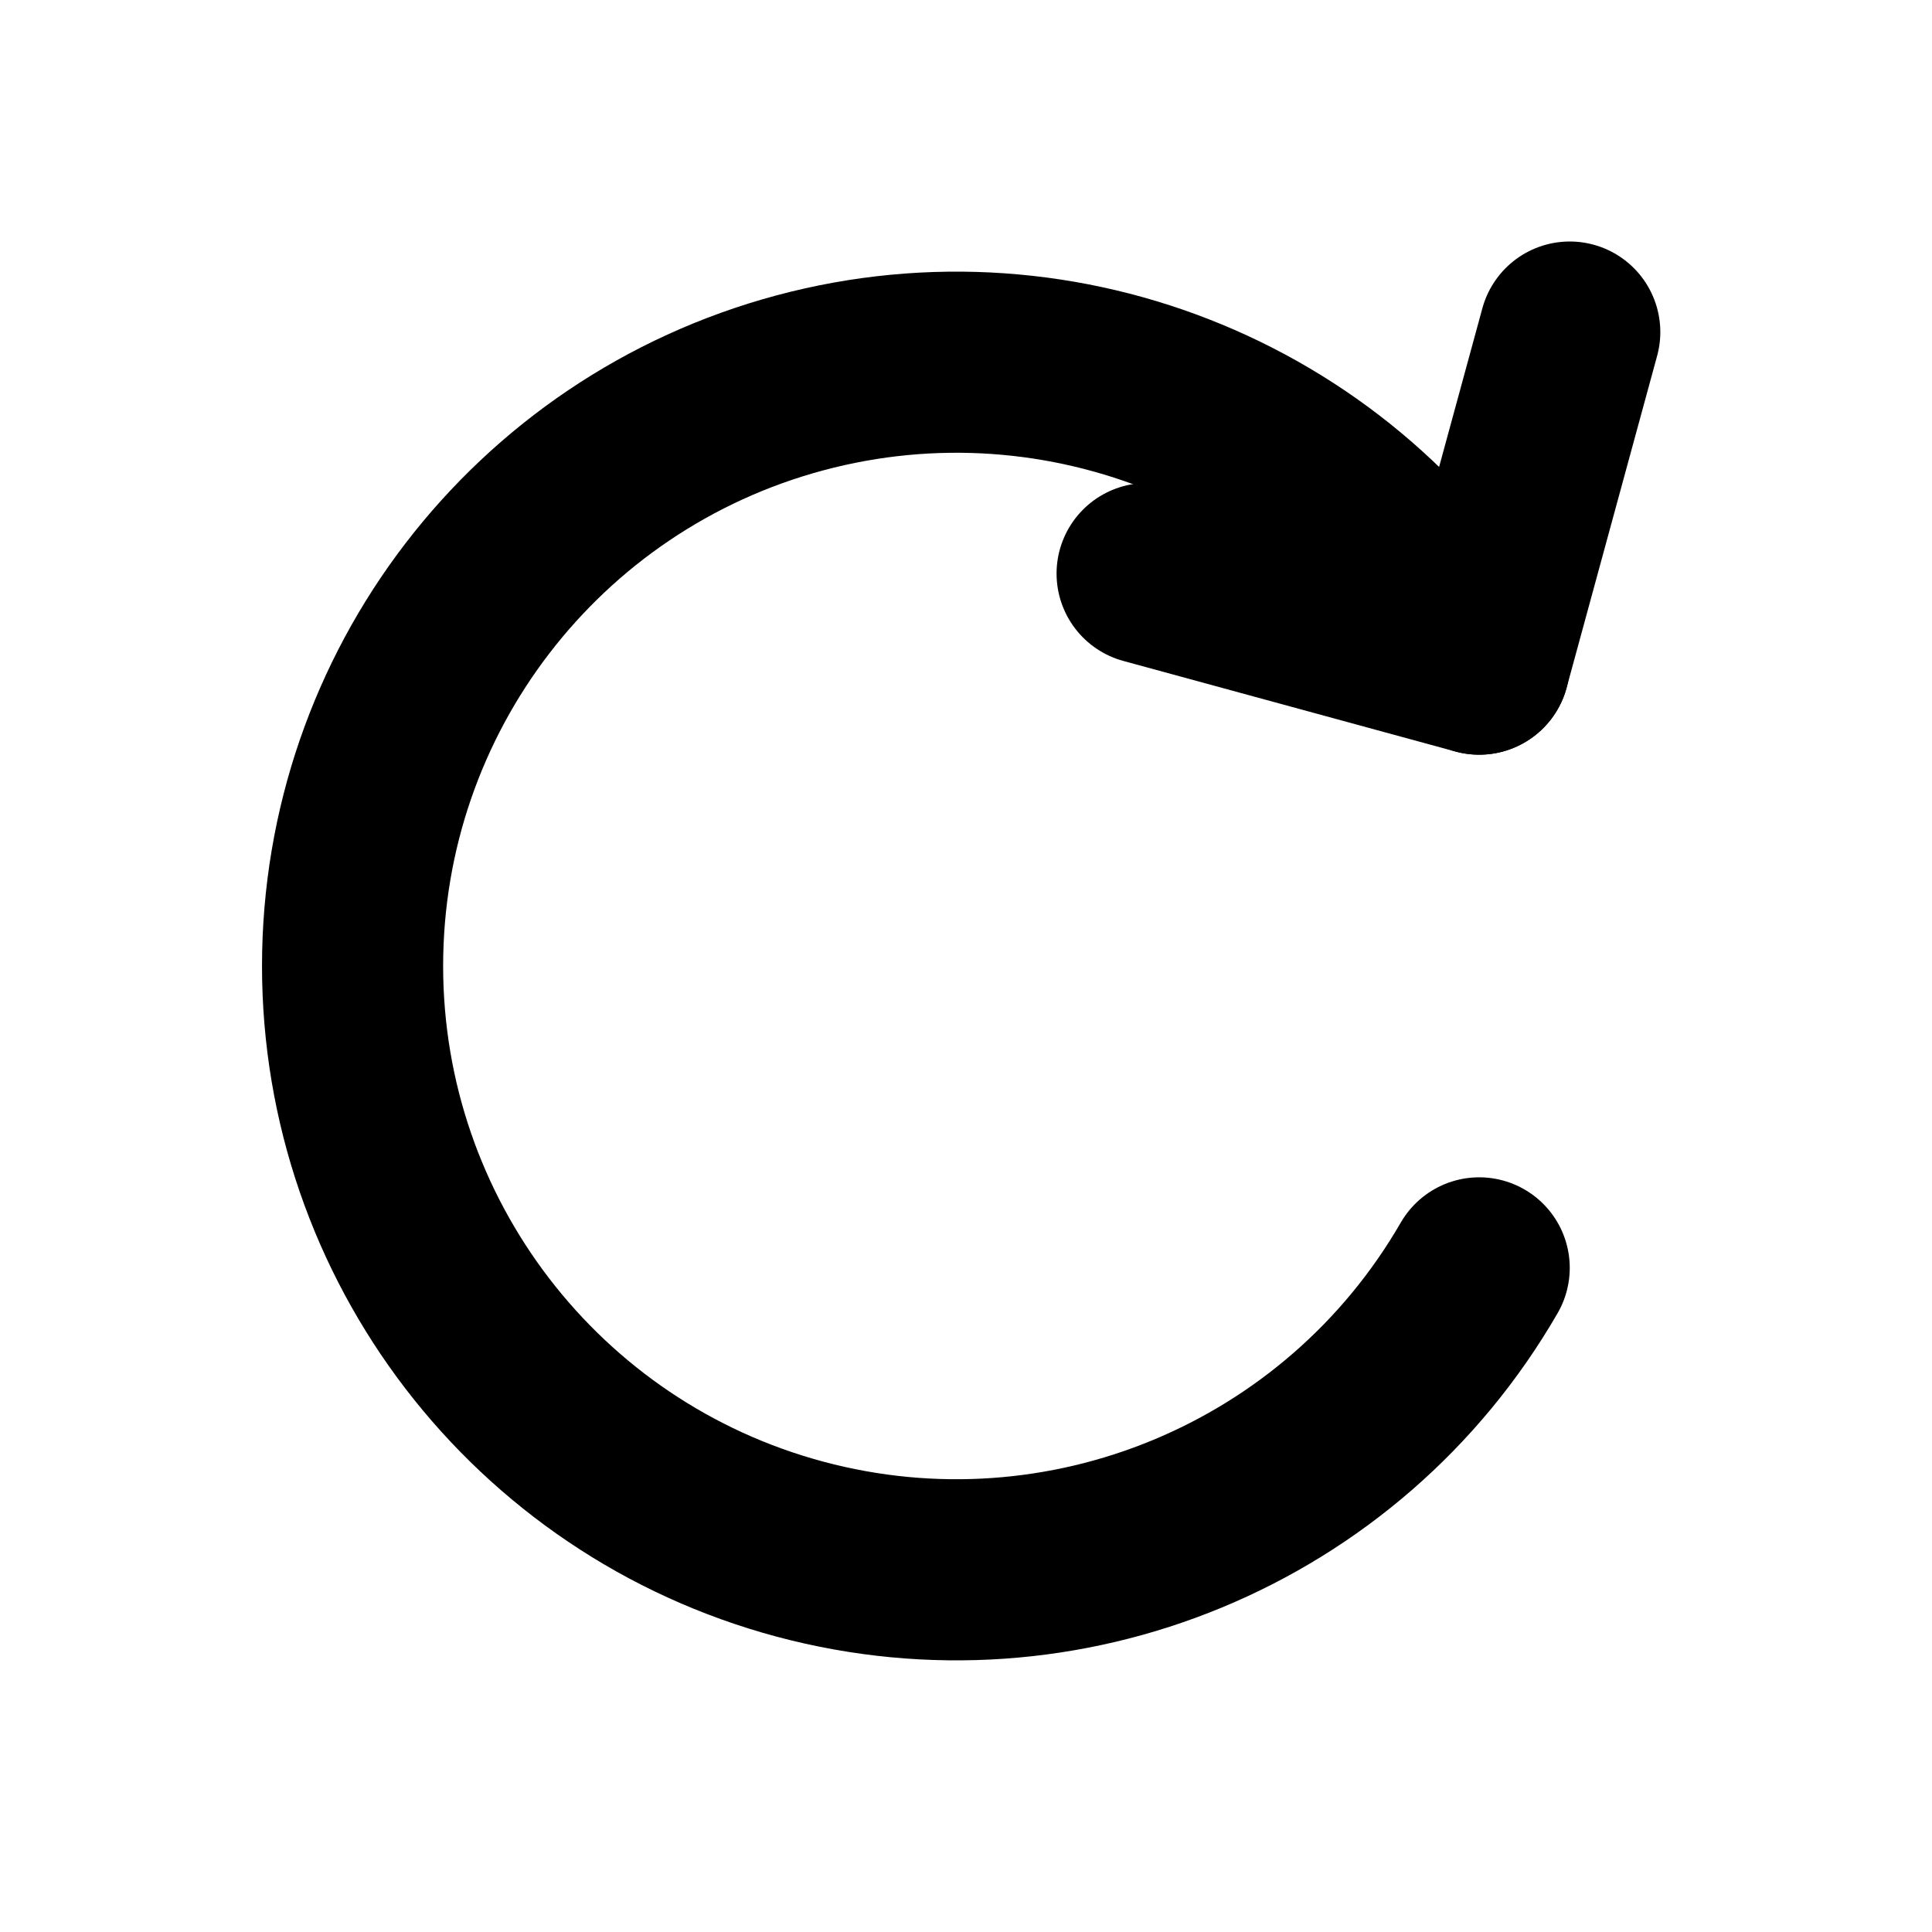
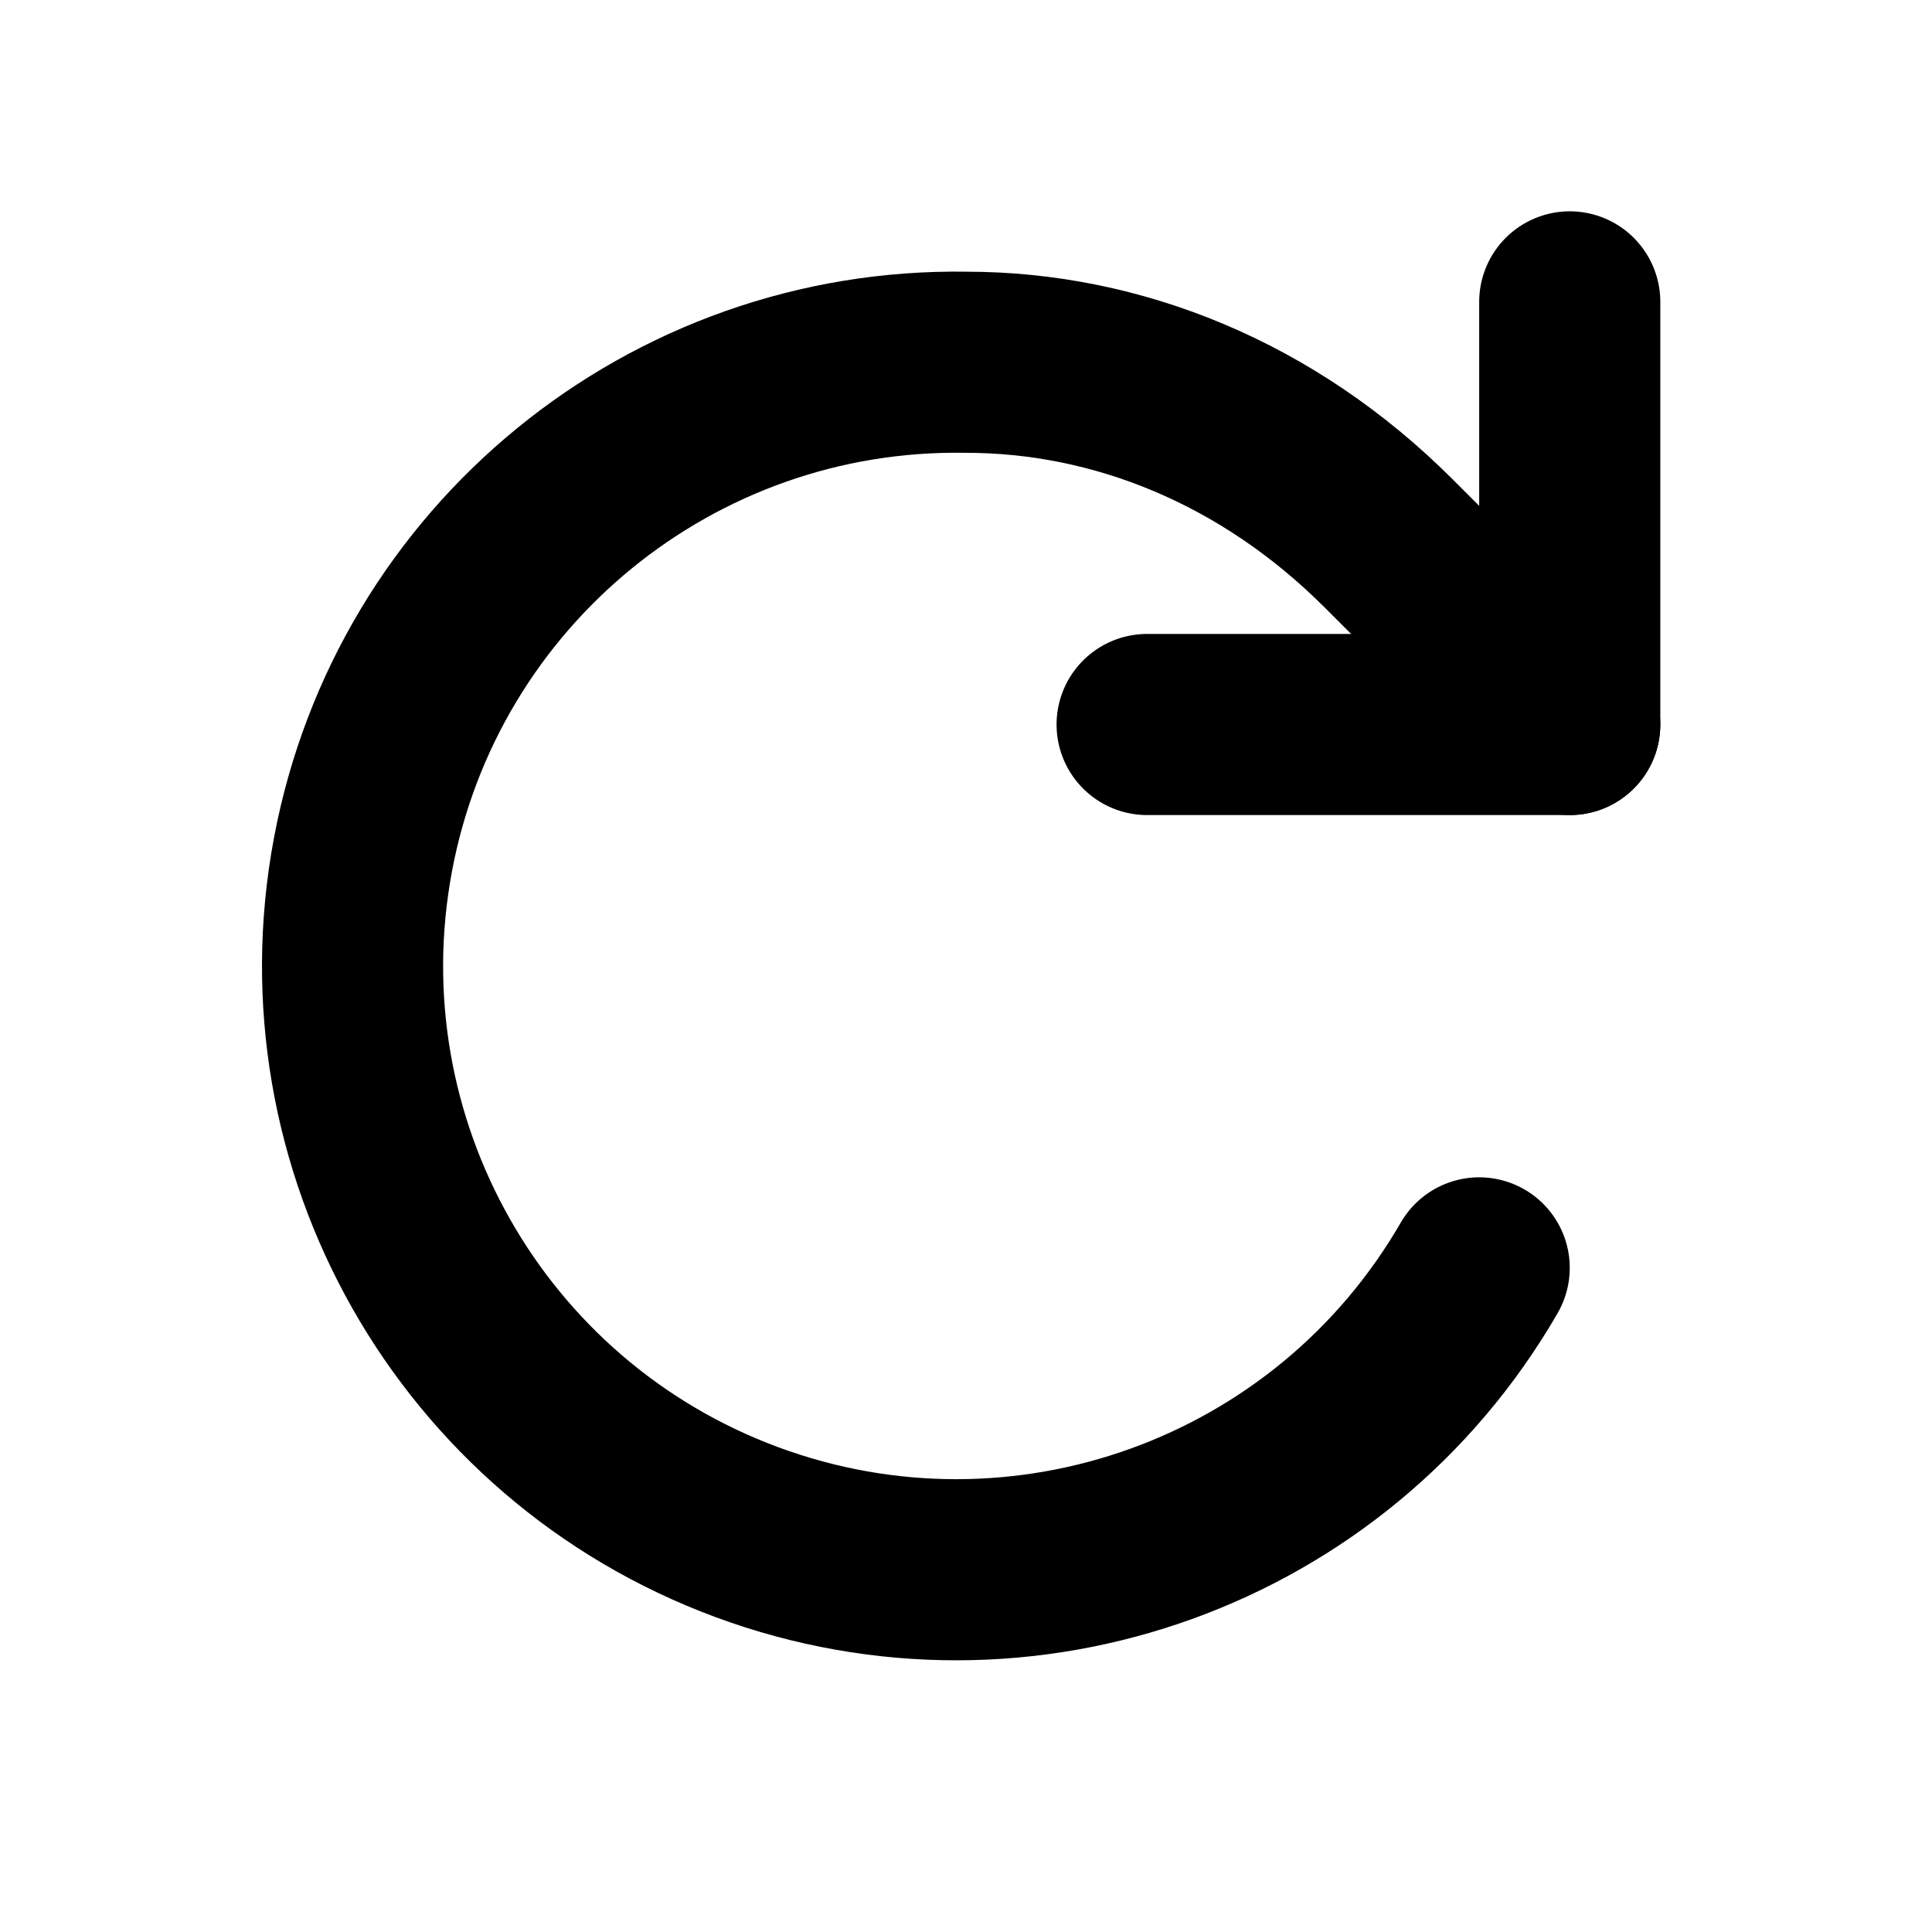
<svg xmlns="http://www.w3.org/2000/svg" viewBox="0 0 16 16" fill="none" stroke="currentColor" stroke-width="1.5" stroke-linecap="round" stroke-linejoin="round">
-   <path d="M12.25 10.5A5 5 0 1 1 12.25 5.5" />
-   <path d="M13 2.75 12.25 5.5 9.5 4.75" />
+   <path d="M12.25 10.5A5 5 0 1 1 8 3c1.25 0 2.5.5 3.5 1.5L13 6" />
+   <path d="M13 2.5V6H9.5" />
</svg>
